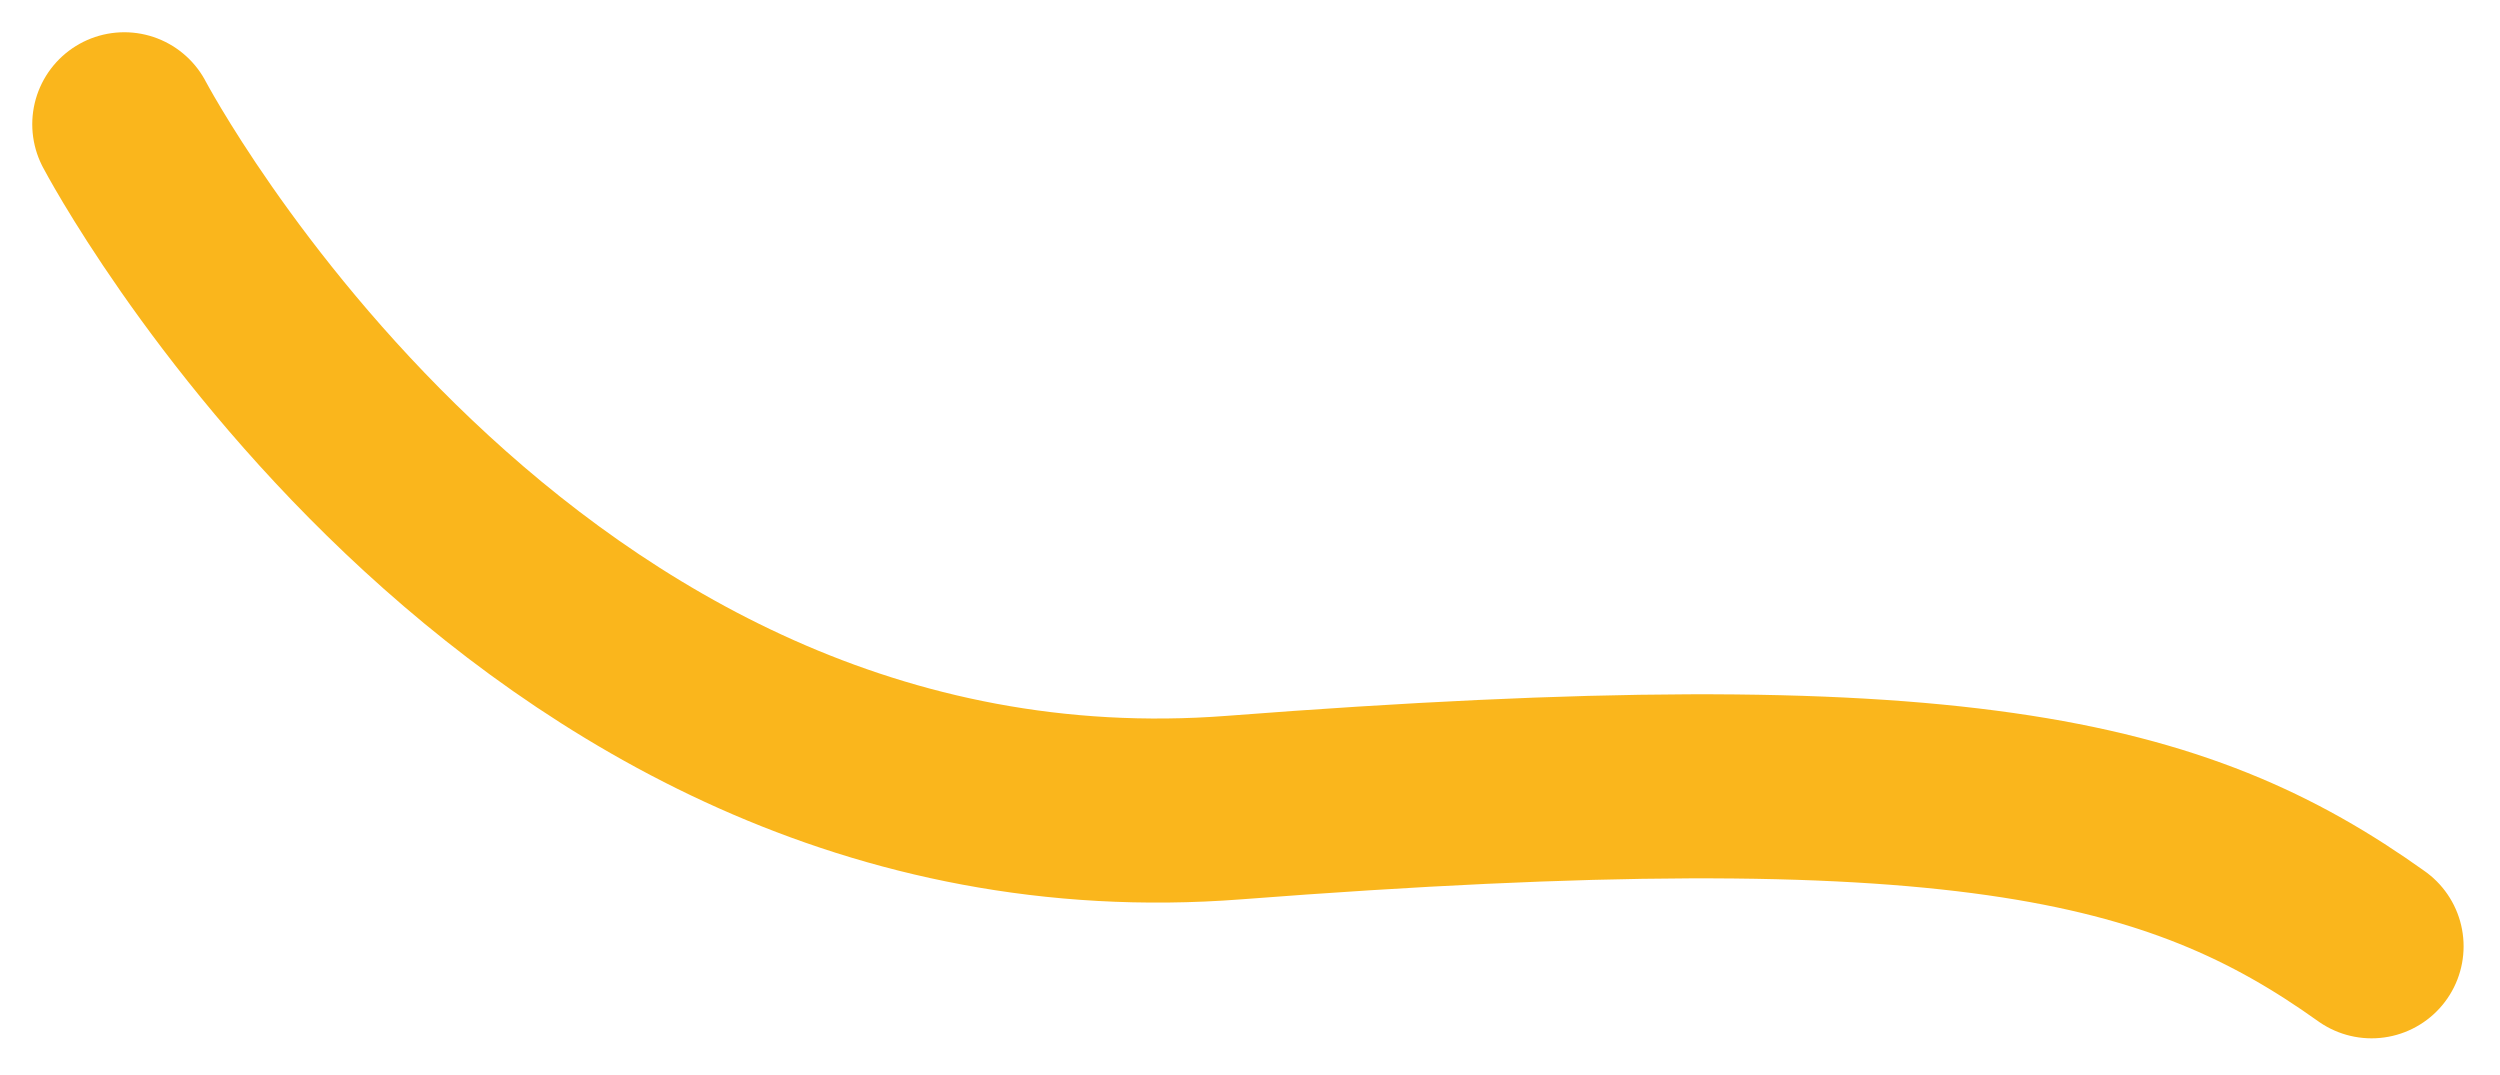
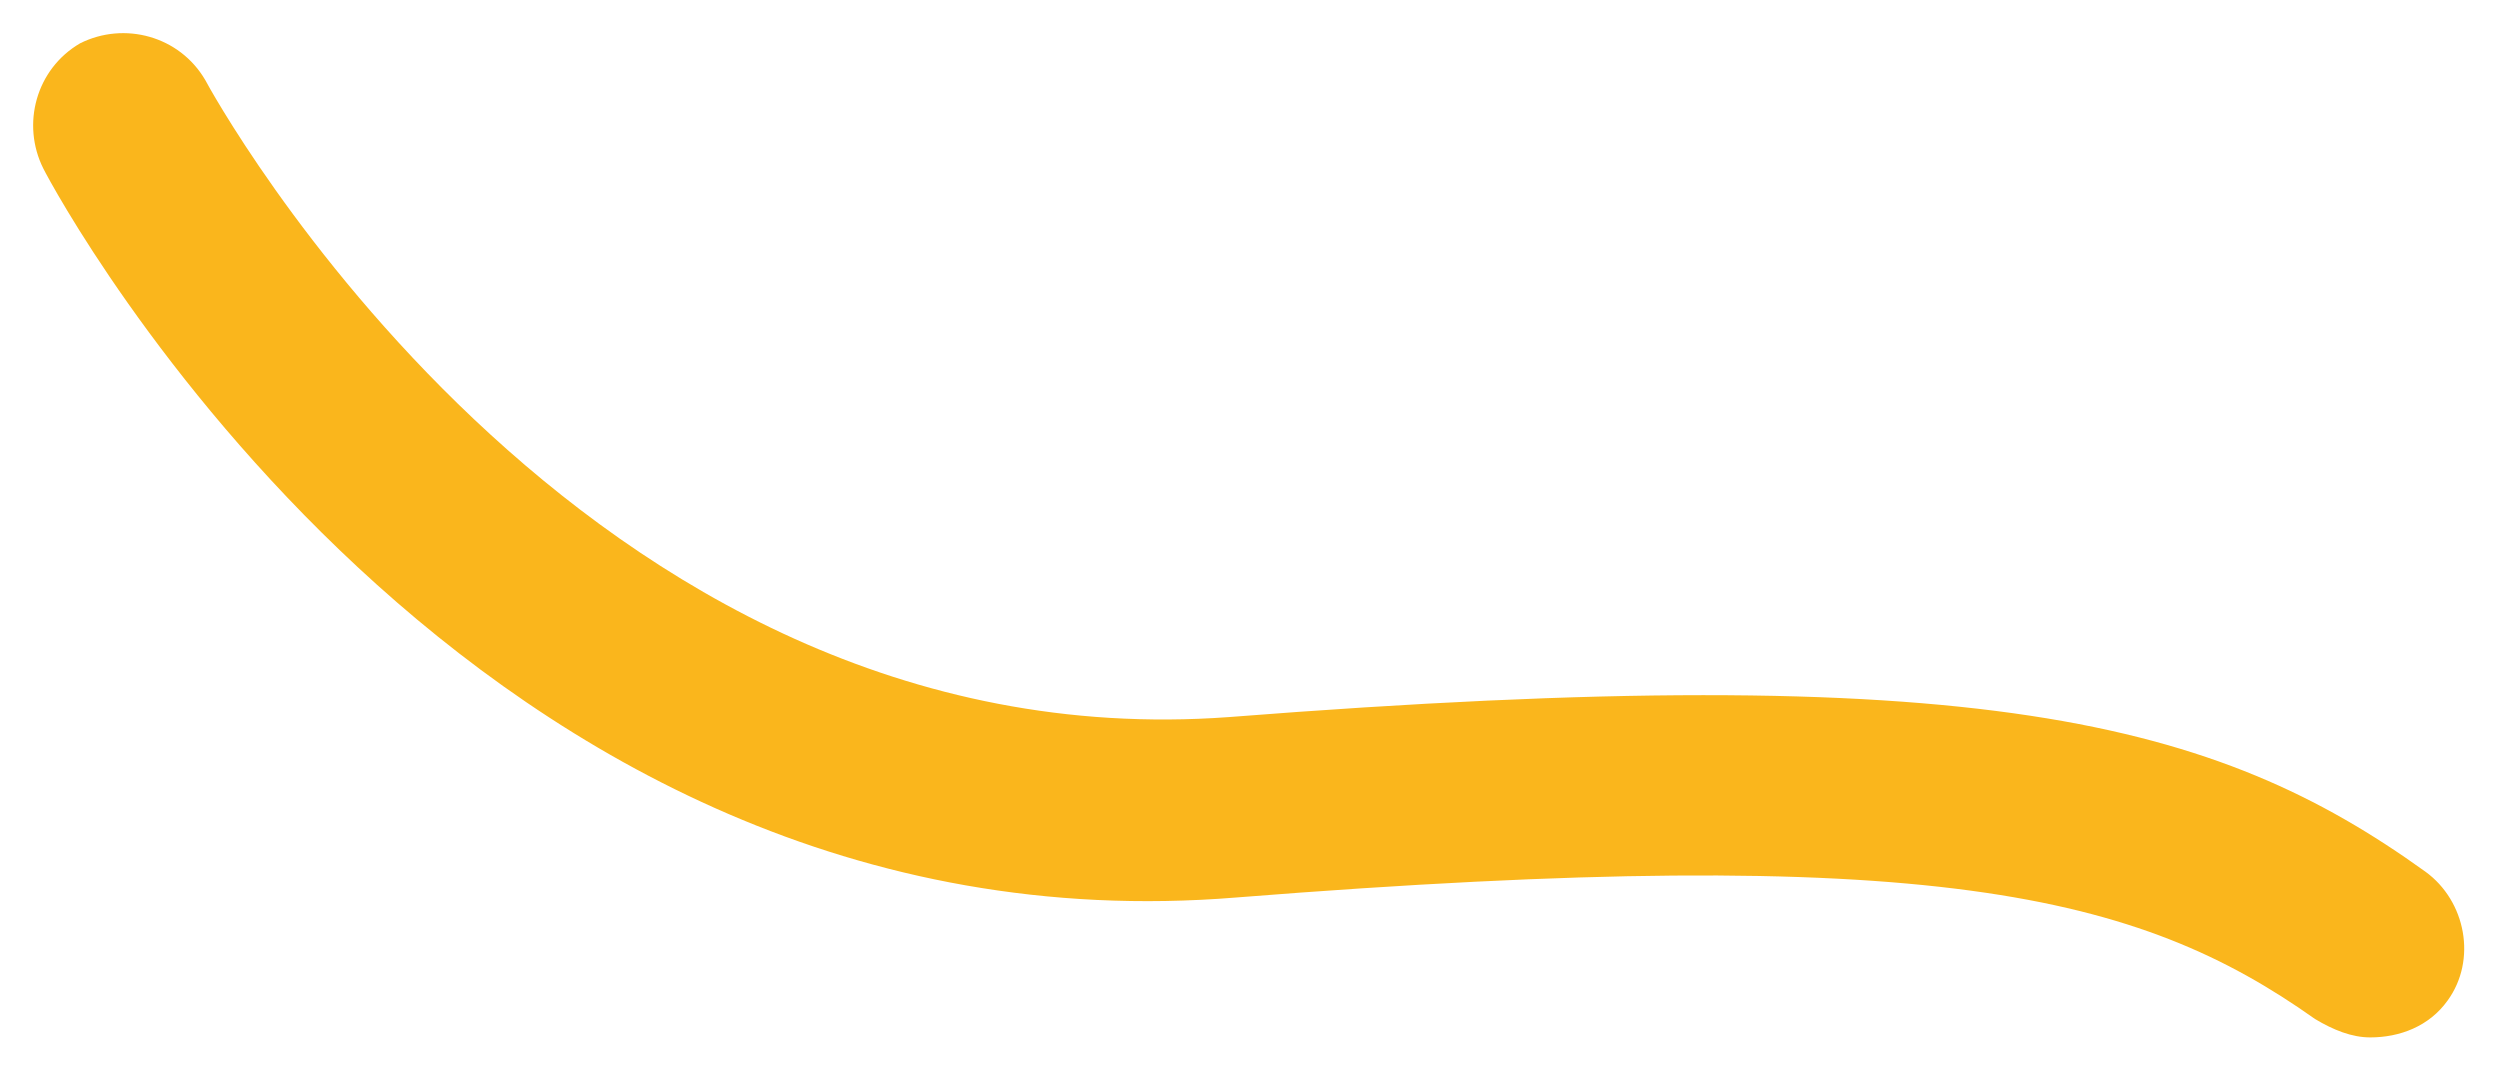
- <svg xmlns="http://www.w3.org/2000/svg" width="67.912" height="29.194" viewBox="0 0 67.912 29.194">
+ <svg xmlns="http://www.w3.org/2000/svg" version="1.1" id="Layer_1" x="0px" y="0px" viewBox="0 0 67.9 29.2" style="enable-background:new 0 0 67.9 29.2;" xml:space="preserve">
+   <style type="text/css">
+ 	.st0{fill:#FAB61C;}
+ </style>
  <g id="curve5" transform="translate(3.376 3.376)">
-     <path id="Path_12394" data-name="Path 12394" d="M6445.277,507.169s10.552,20.07,30.147,18.562,25.625,0,30.9,3.768" transform="translate(-6445.277 -507.169)" fill="none" stroke="#fab61c" stroke-linecap="round" stroke-width="5" />
+     <g id="Path_12394">
+       <path class="st0" d="M61,24.8c-0.5,0-1-0.2-1.5-0.5c-4.8-3.4-10.4-4.8-29.3-3.3C9.4,22.7-1.8,2-2.2,1.2c-0.6-1.2-0.2-2.7,1-3.4    c1.2-0.6,2.7-0.2,3.4,1l0,0C2.3-1,12.3,17.4,30,16.1c20.4-1.6,26.8,0.1,32.5,4.2c1.1,0.8,1.4,2.4,0.6,3.5    C62.6,24.5,61.8,24.8,61,24.8z" />
+     </g>
  </g>
</svg>
